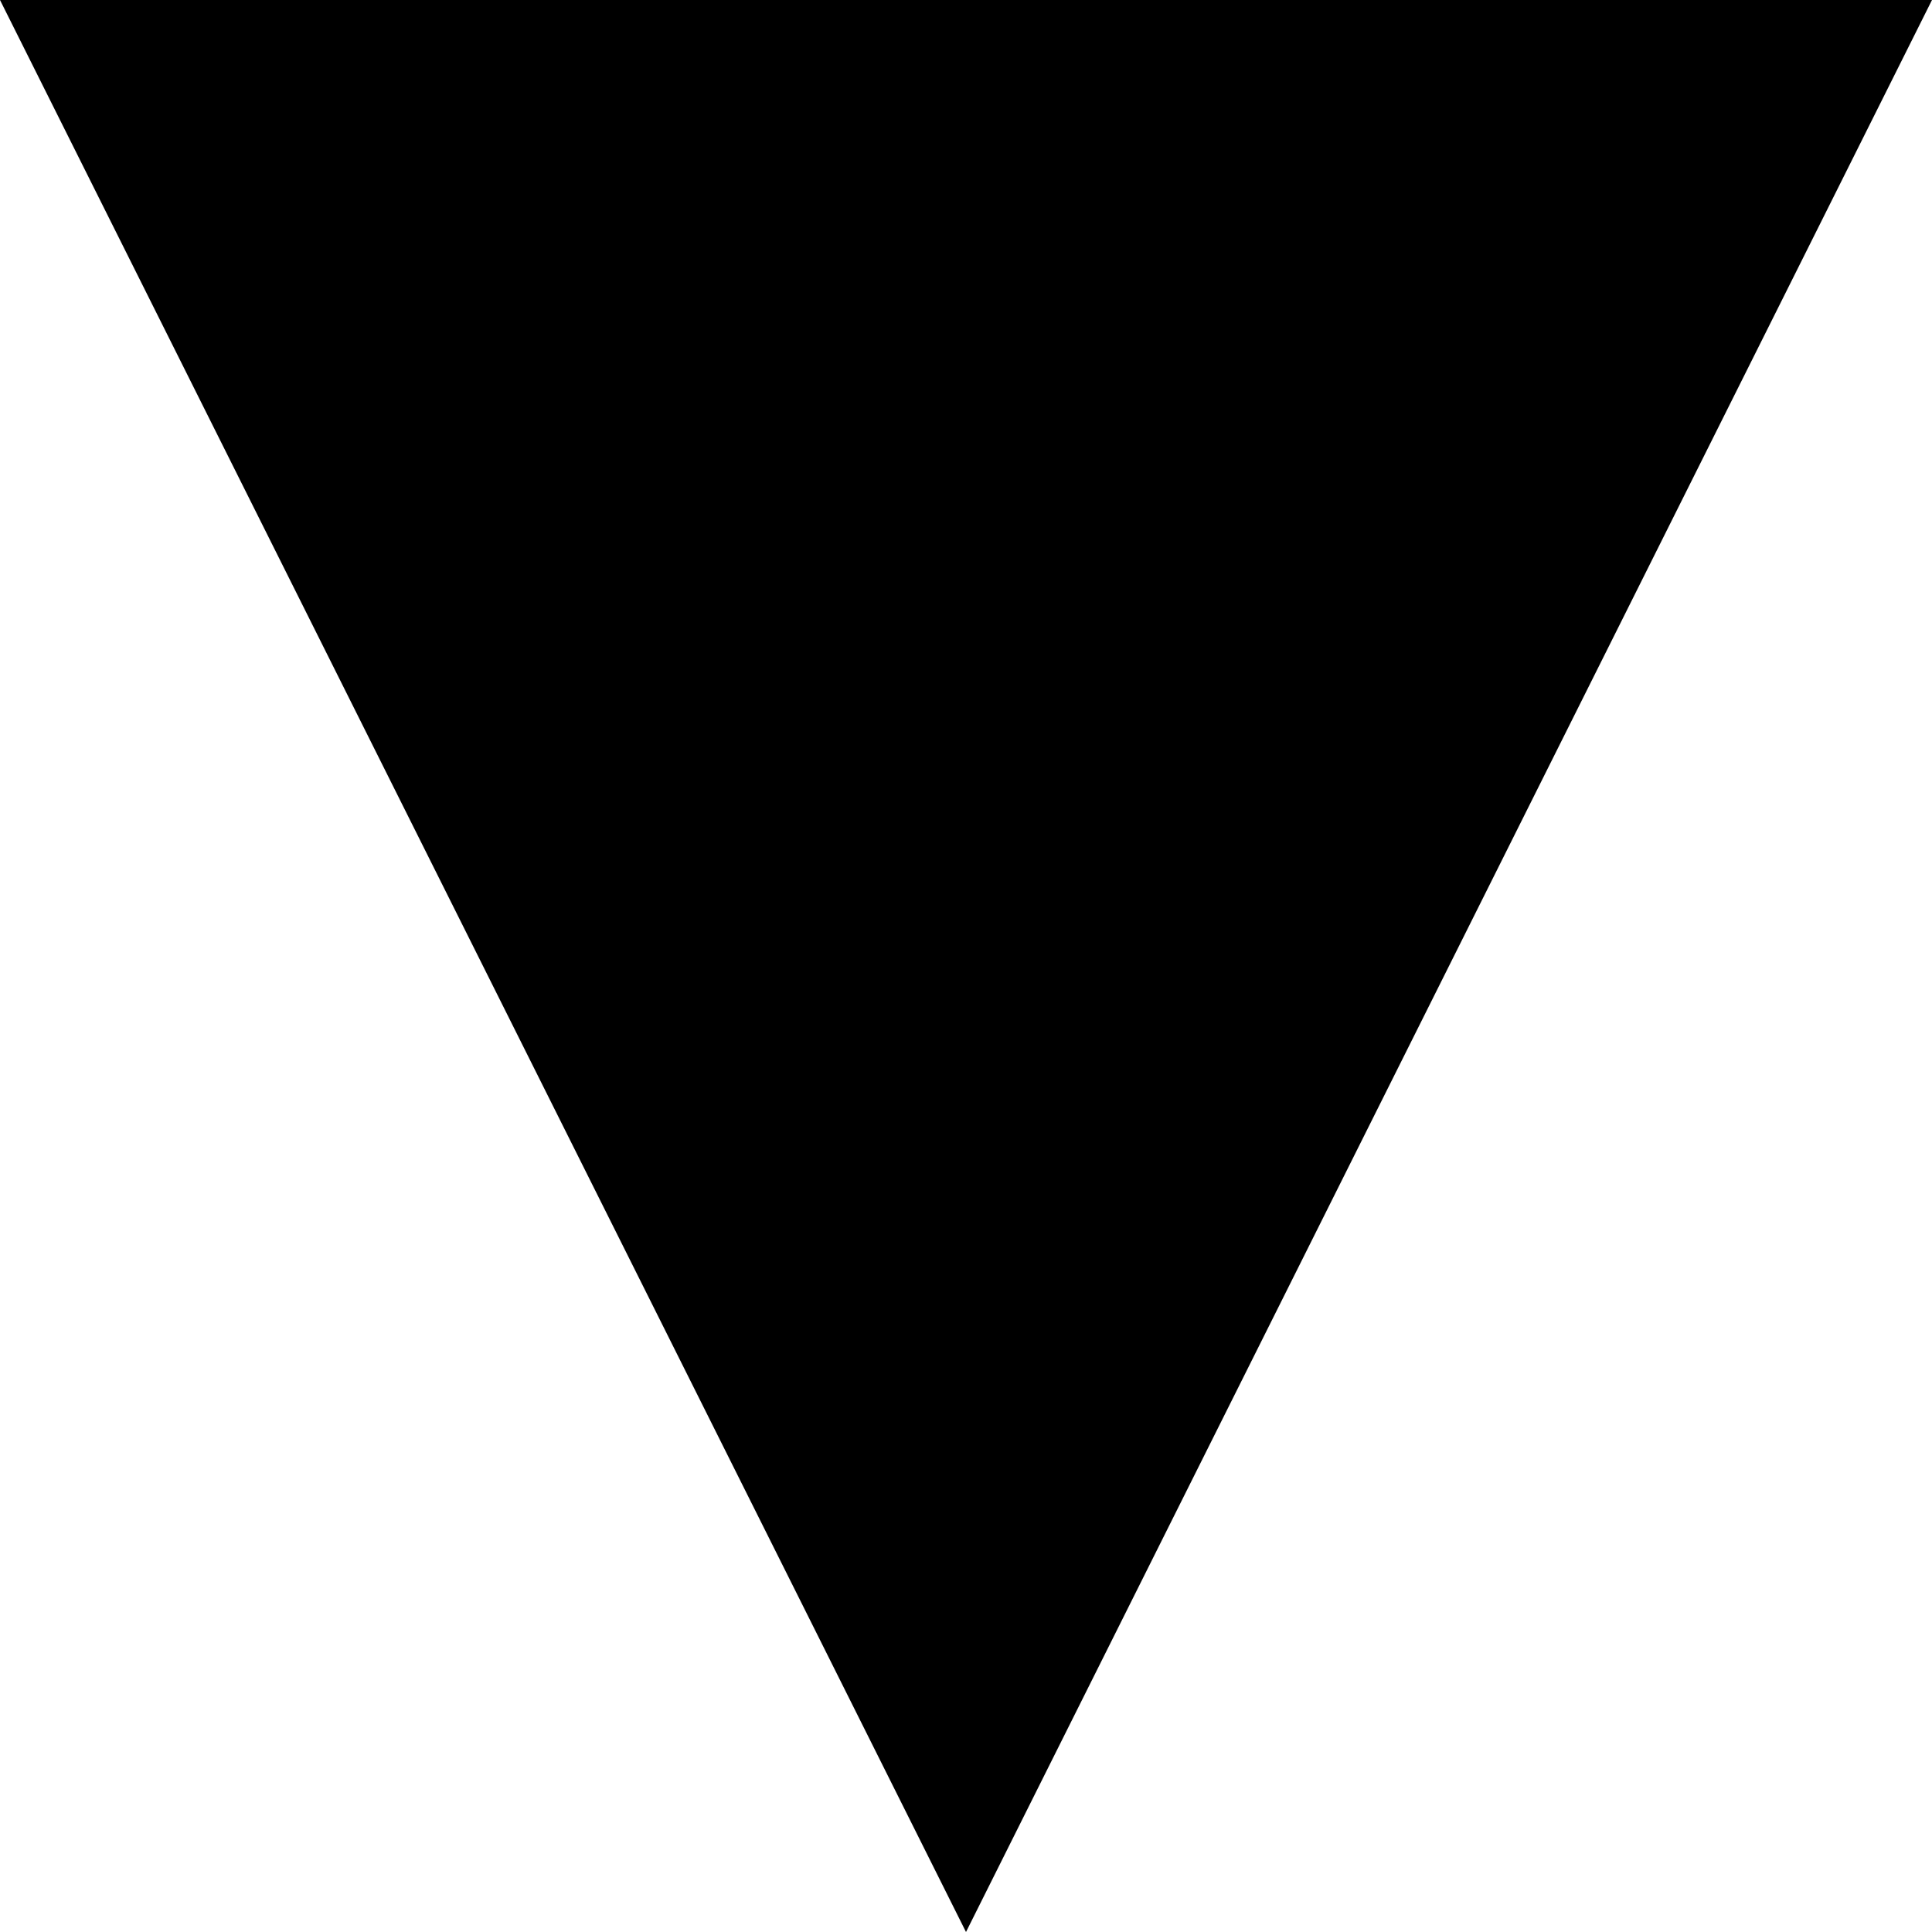
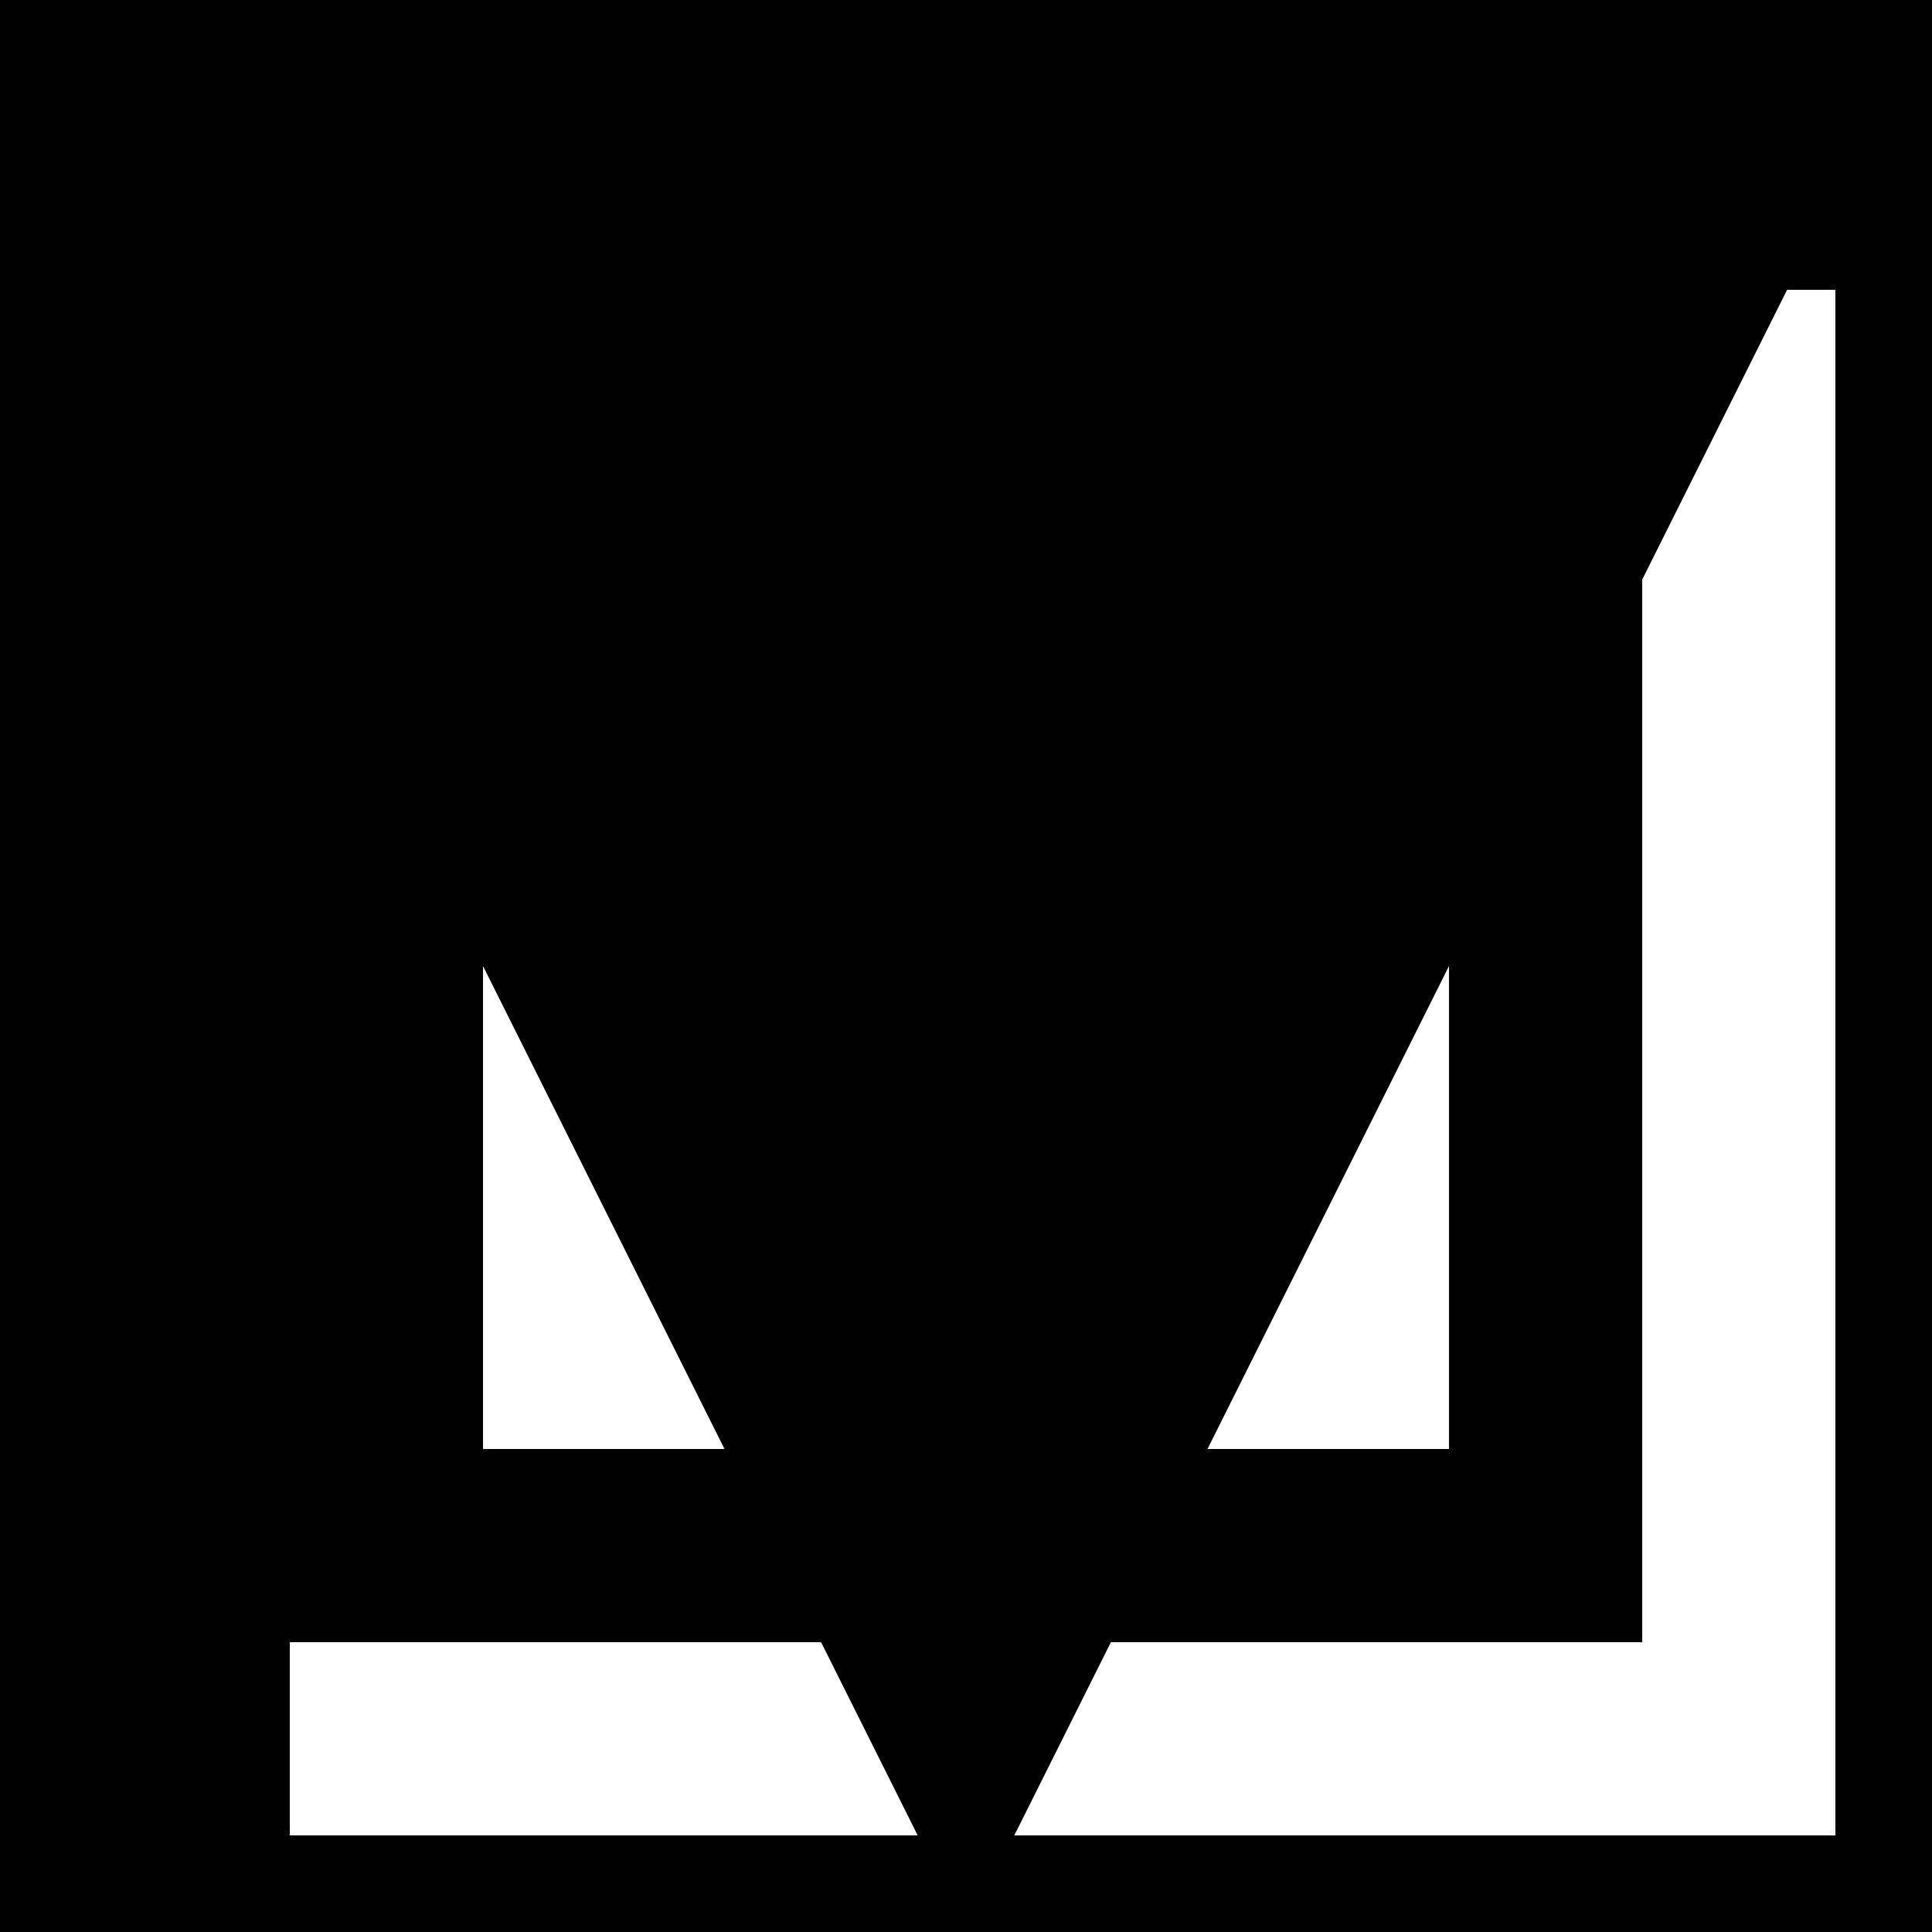
<svg xmlns="http://www.w3.org/2000/svg" viewBox="0 0 10 10" focusable="false">
  <defs>
    <linearGradient id="initial-ink">
      <stop offset="0" style="stop-color:currentColor" />
    </linearGradient>
  </defs>
+   <path class="initial-shade" d="M1,1H11V11H1Z" fill="none" stroke="url(#initial-ink)" />
+   <path class="initial-cut" pathLength="1" d="M0,0H10V10H0Z" fill="none" stroke="url(#initial-ink)" />
+   <path class="initial-cut initial-outline" pathLength="1" d="M2,2H8V8H2Z" fill="none" stroke="url(#initial-ink)" />
+   <path class="initial-cut initial-growth" pathLength="1" d="M0,5H-3" fill="none" stroke="url(#initial-ink)" />
  <path class="initial-ink" d="M0,0H10L5,10Z" fill="url(#initial-ink)" />
</svg>
